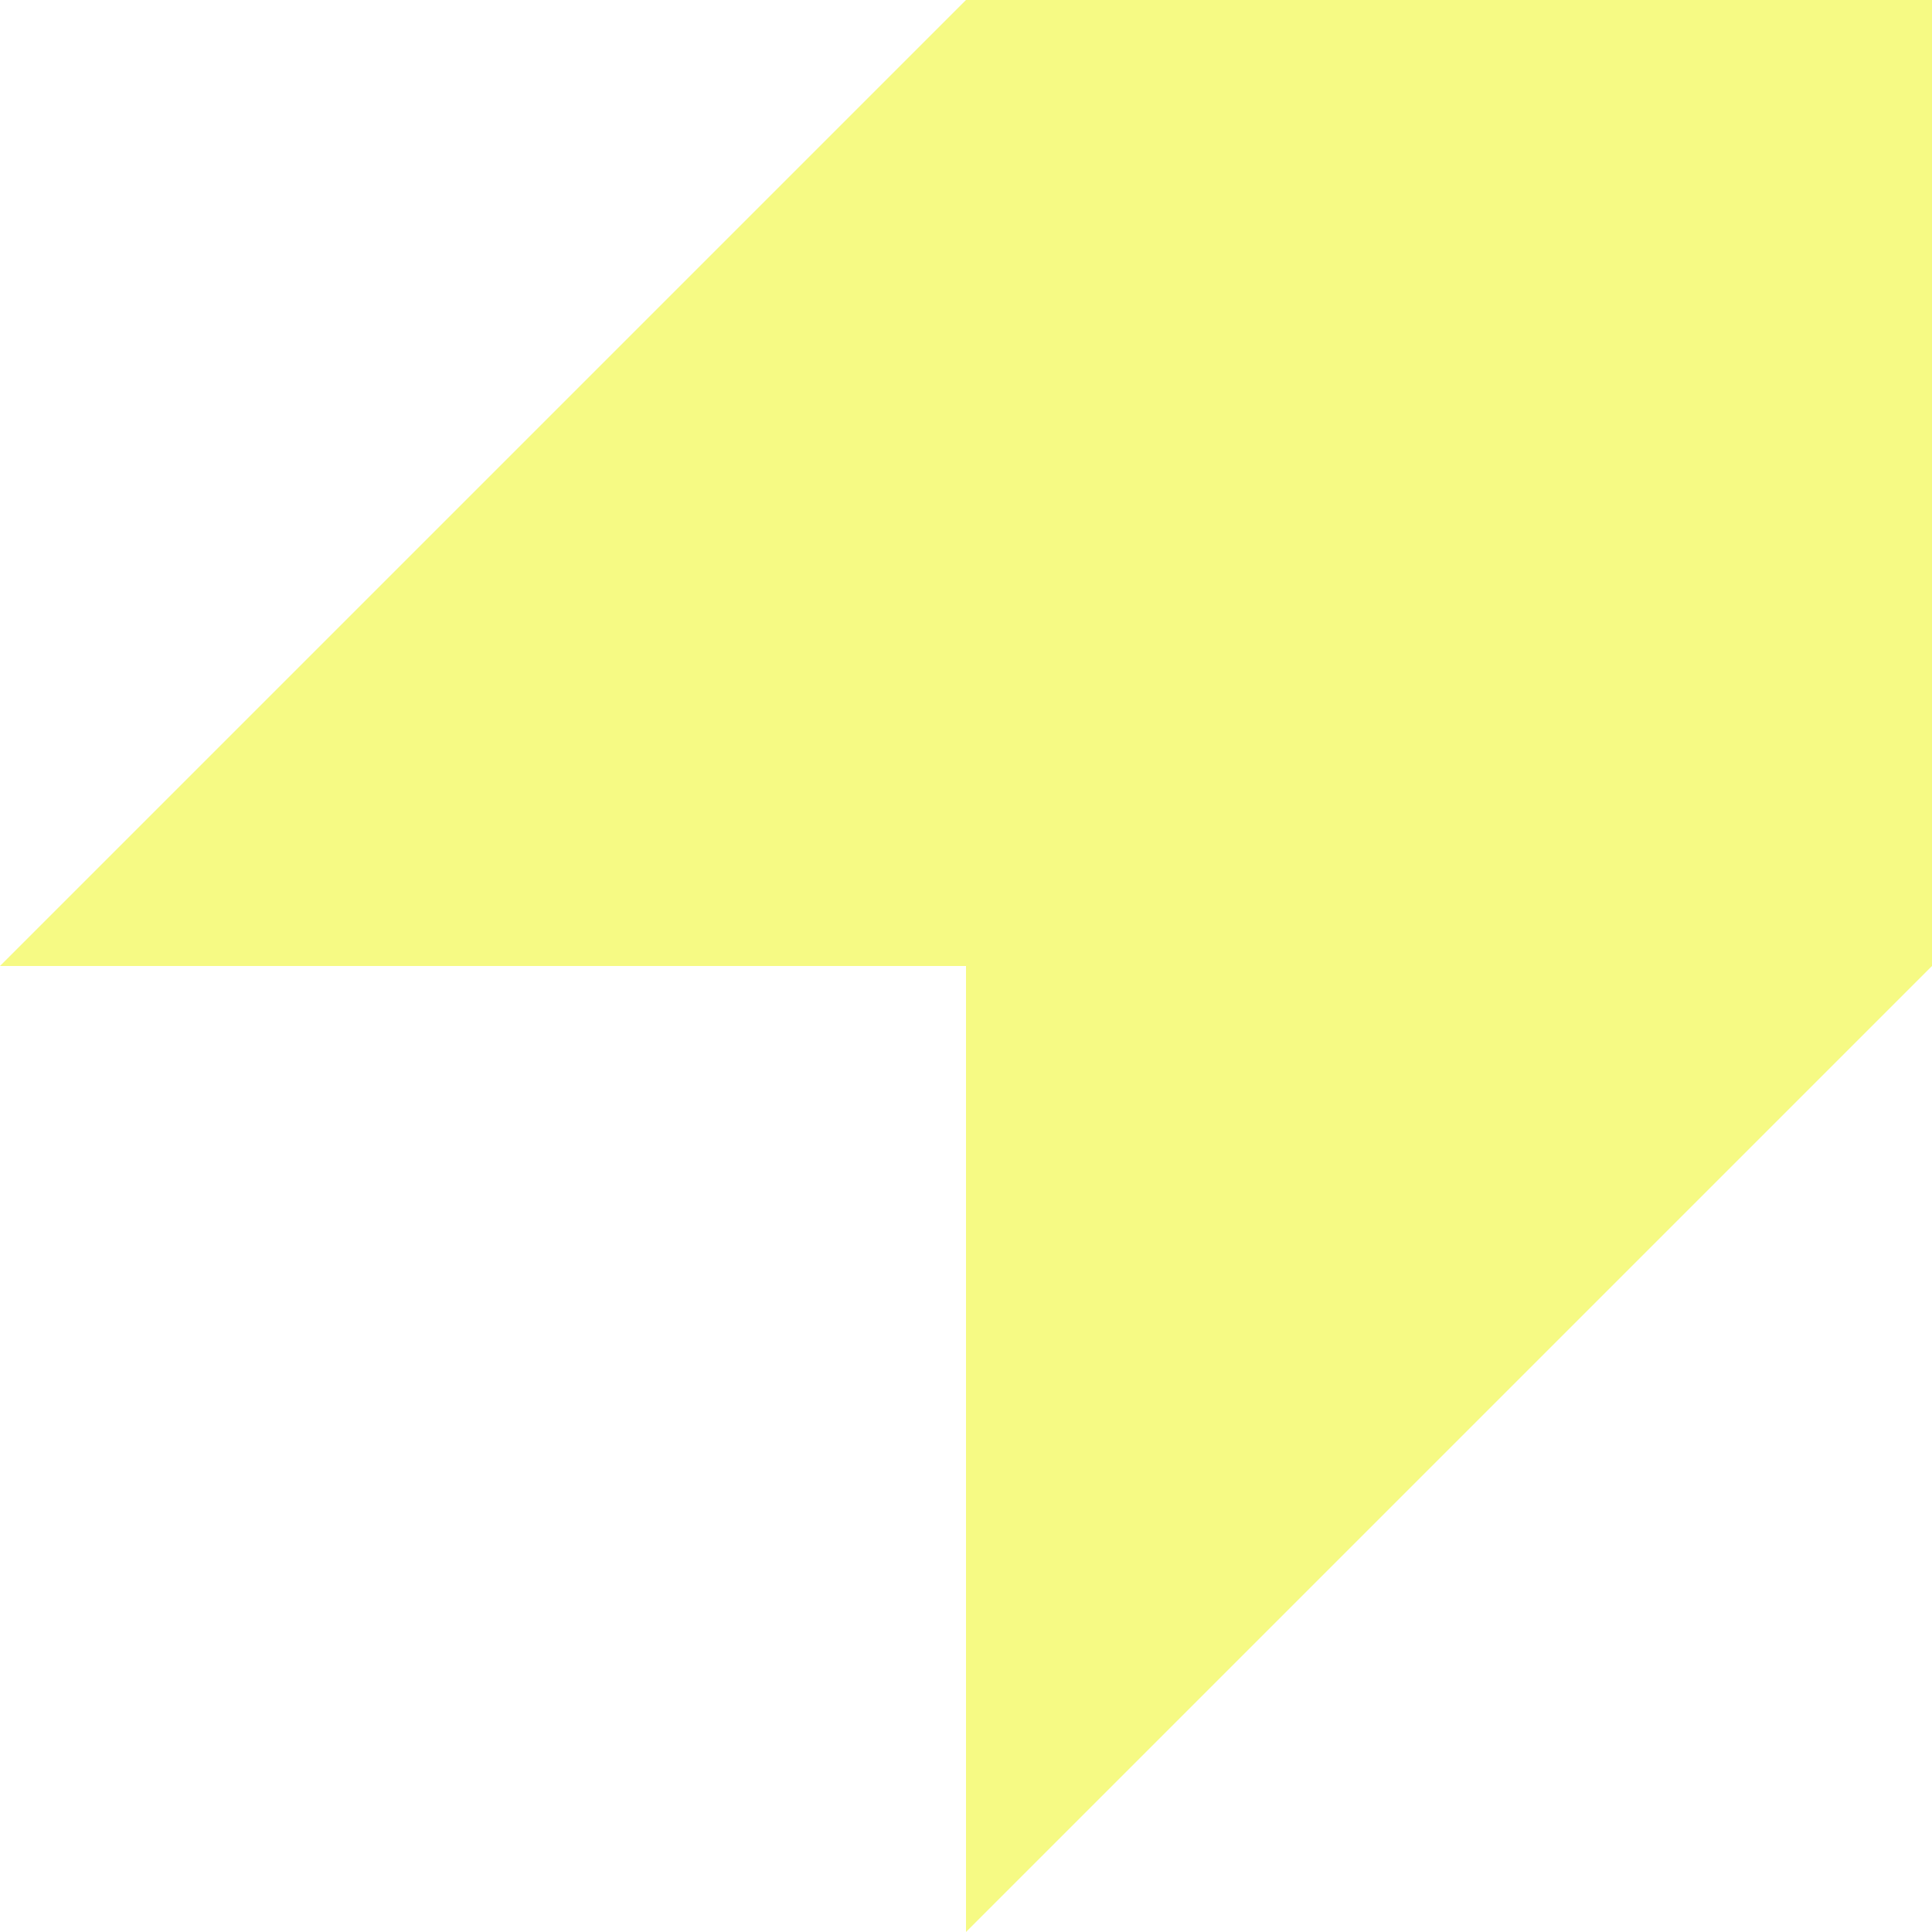
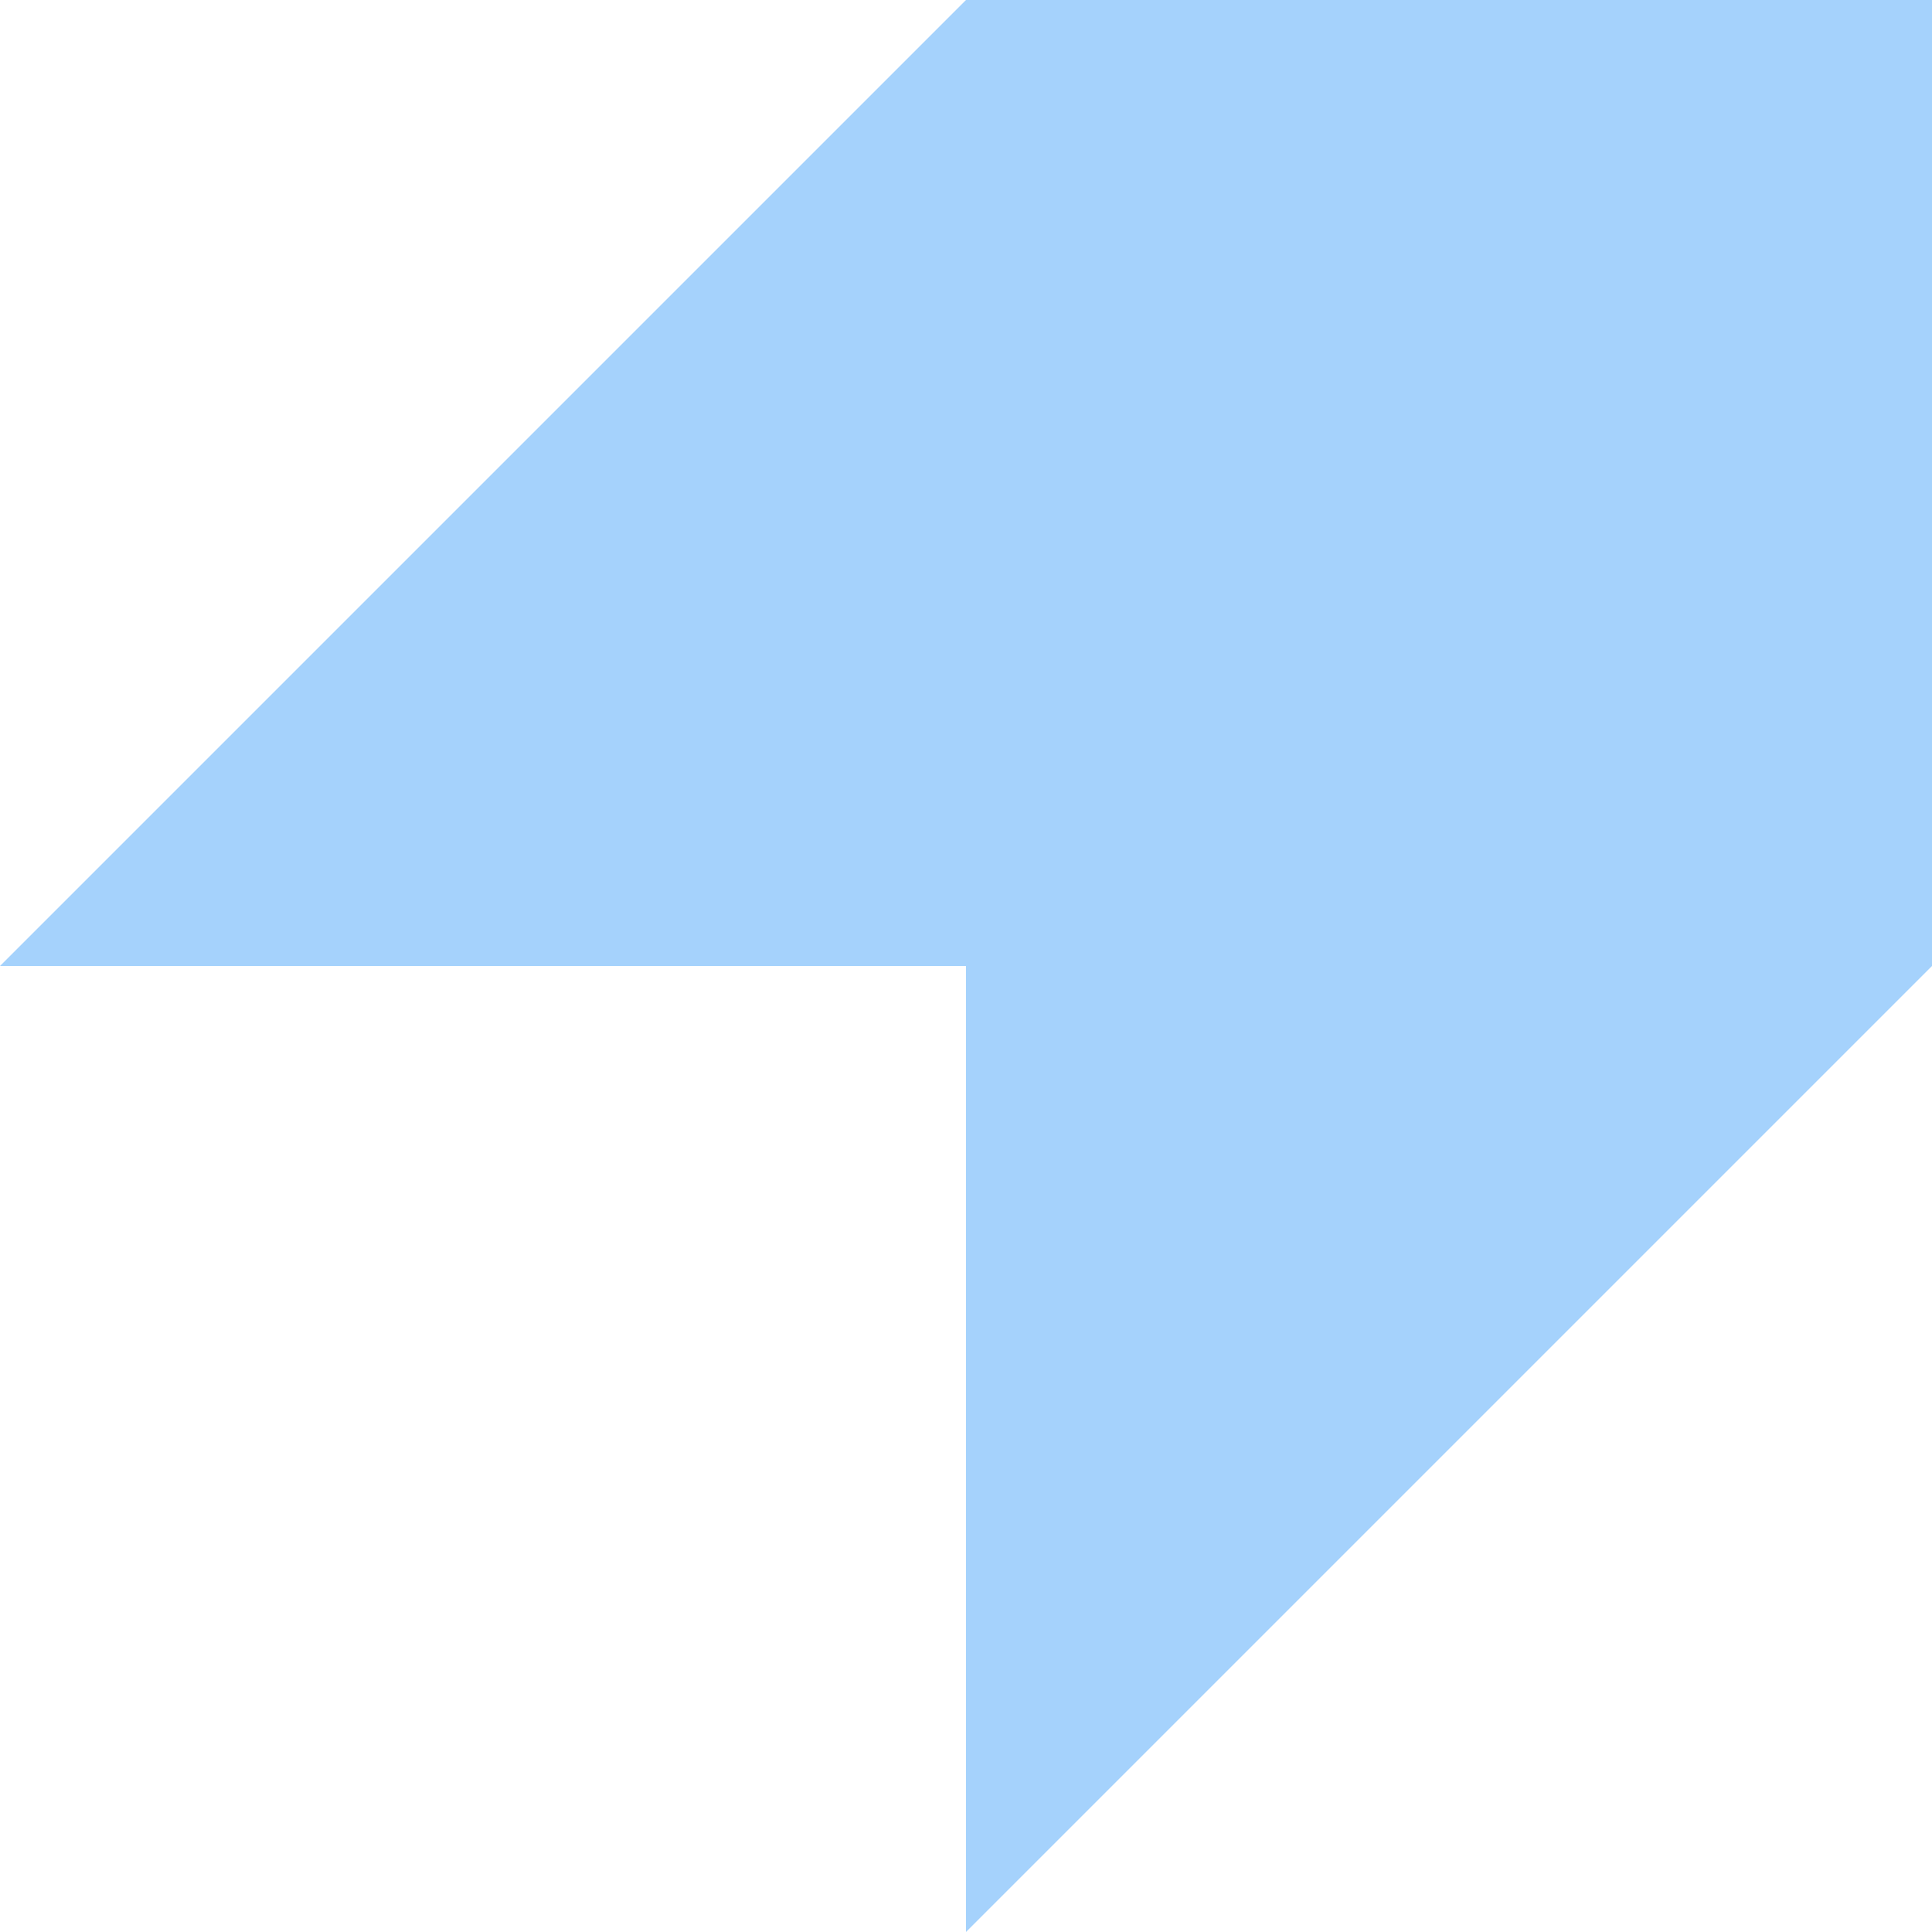
- <svg xmlns="http://www.w3.org/2000/svg" width="74" height="74" viewBox="0 0 200 200">
+ <svg xmlns="http://www.w3.org/2000/svg" width="99" height="99" viewBox="0 0 200 200">
  <rect fill="#ffffff" width="200" height="200" />
-   <polygon fill="#F6FA84" fill-opacity="1" points="100 0 0 100 100 100 100 200 200 100 200 0" />
+   <polygon fill="#71B8FA" fill-opacity="0.63" points="100 0 0 100 100 100 100 200 200 100 200 0" />
</svg>
